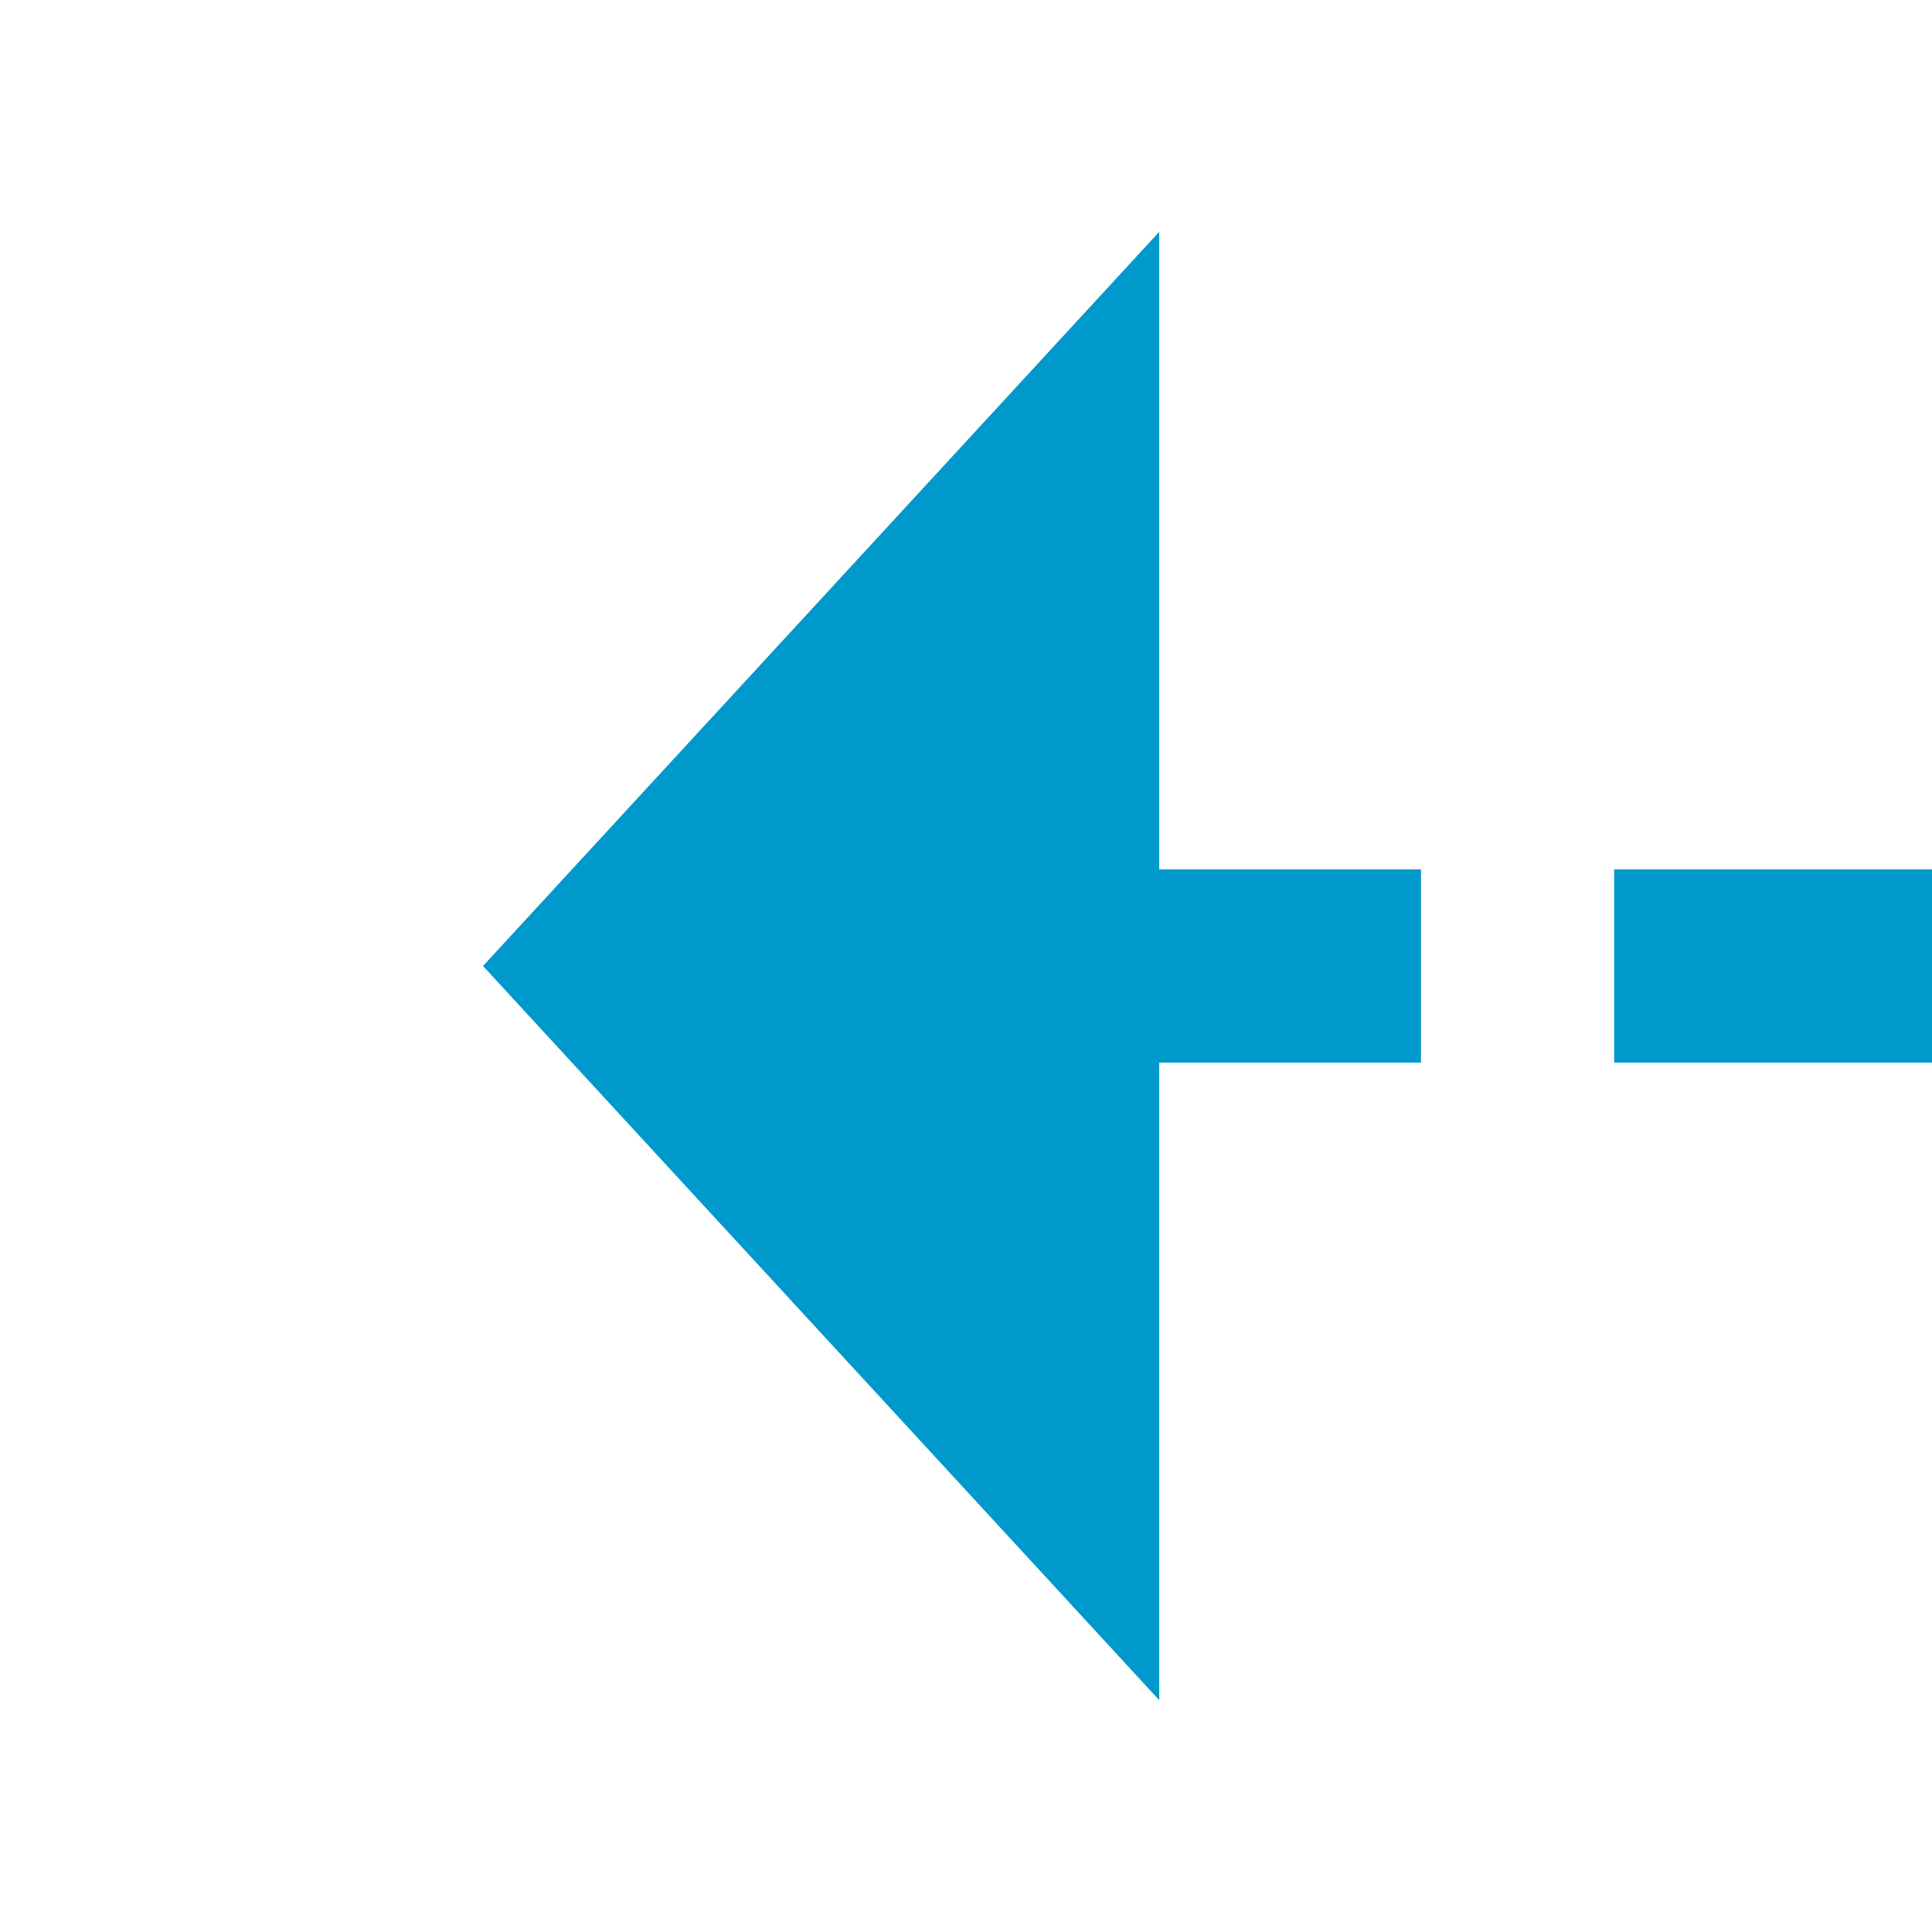
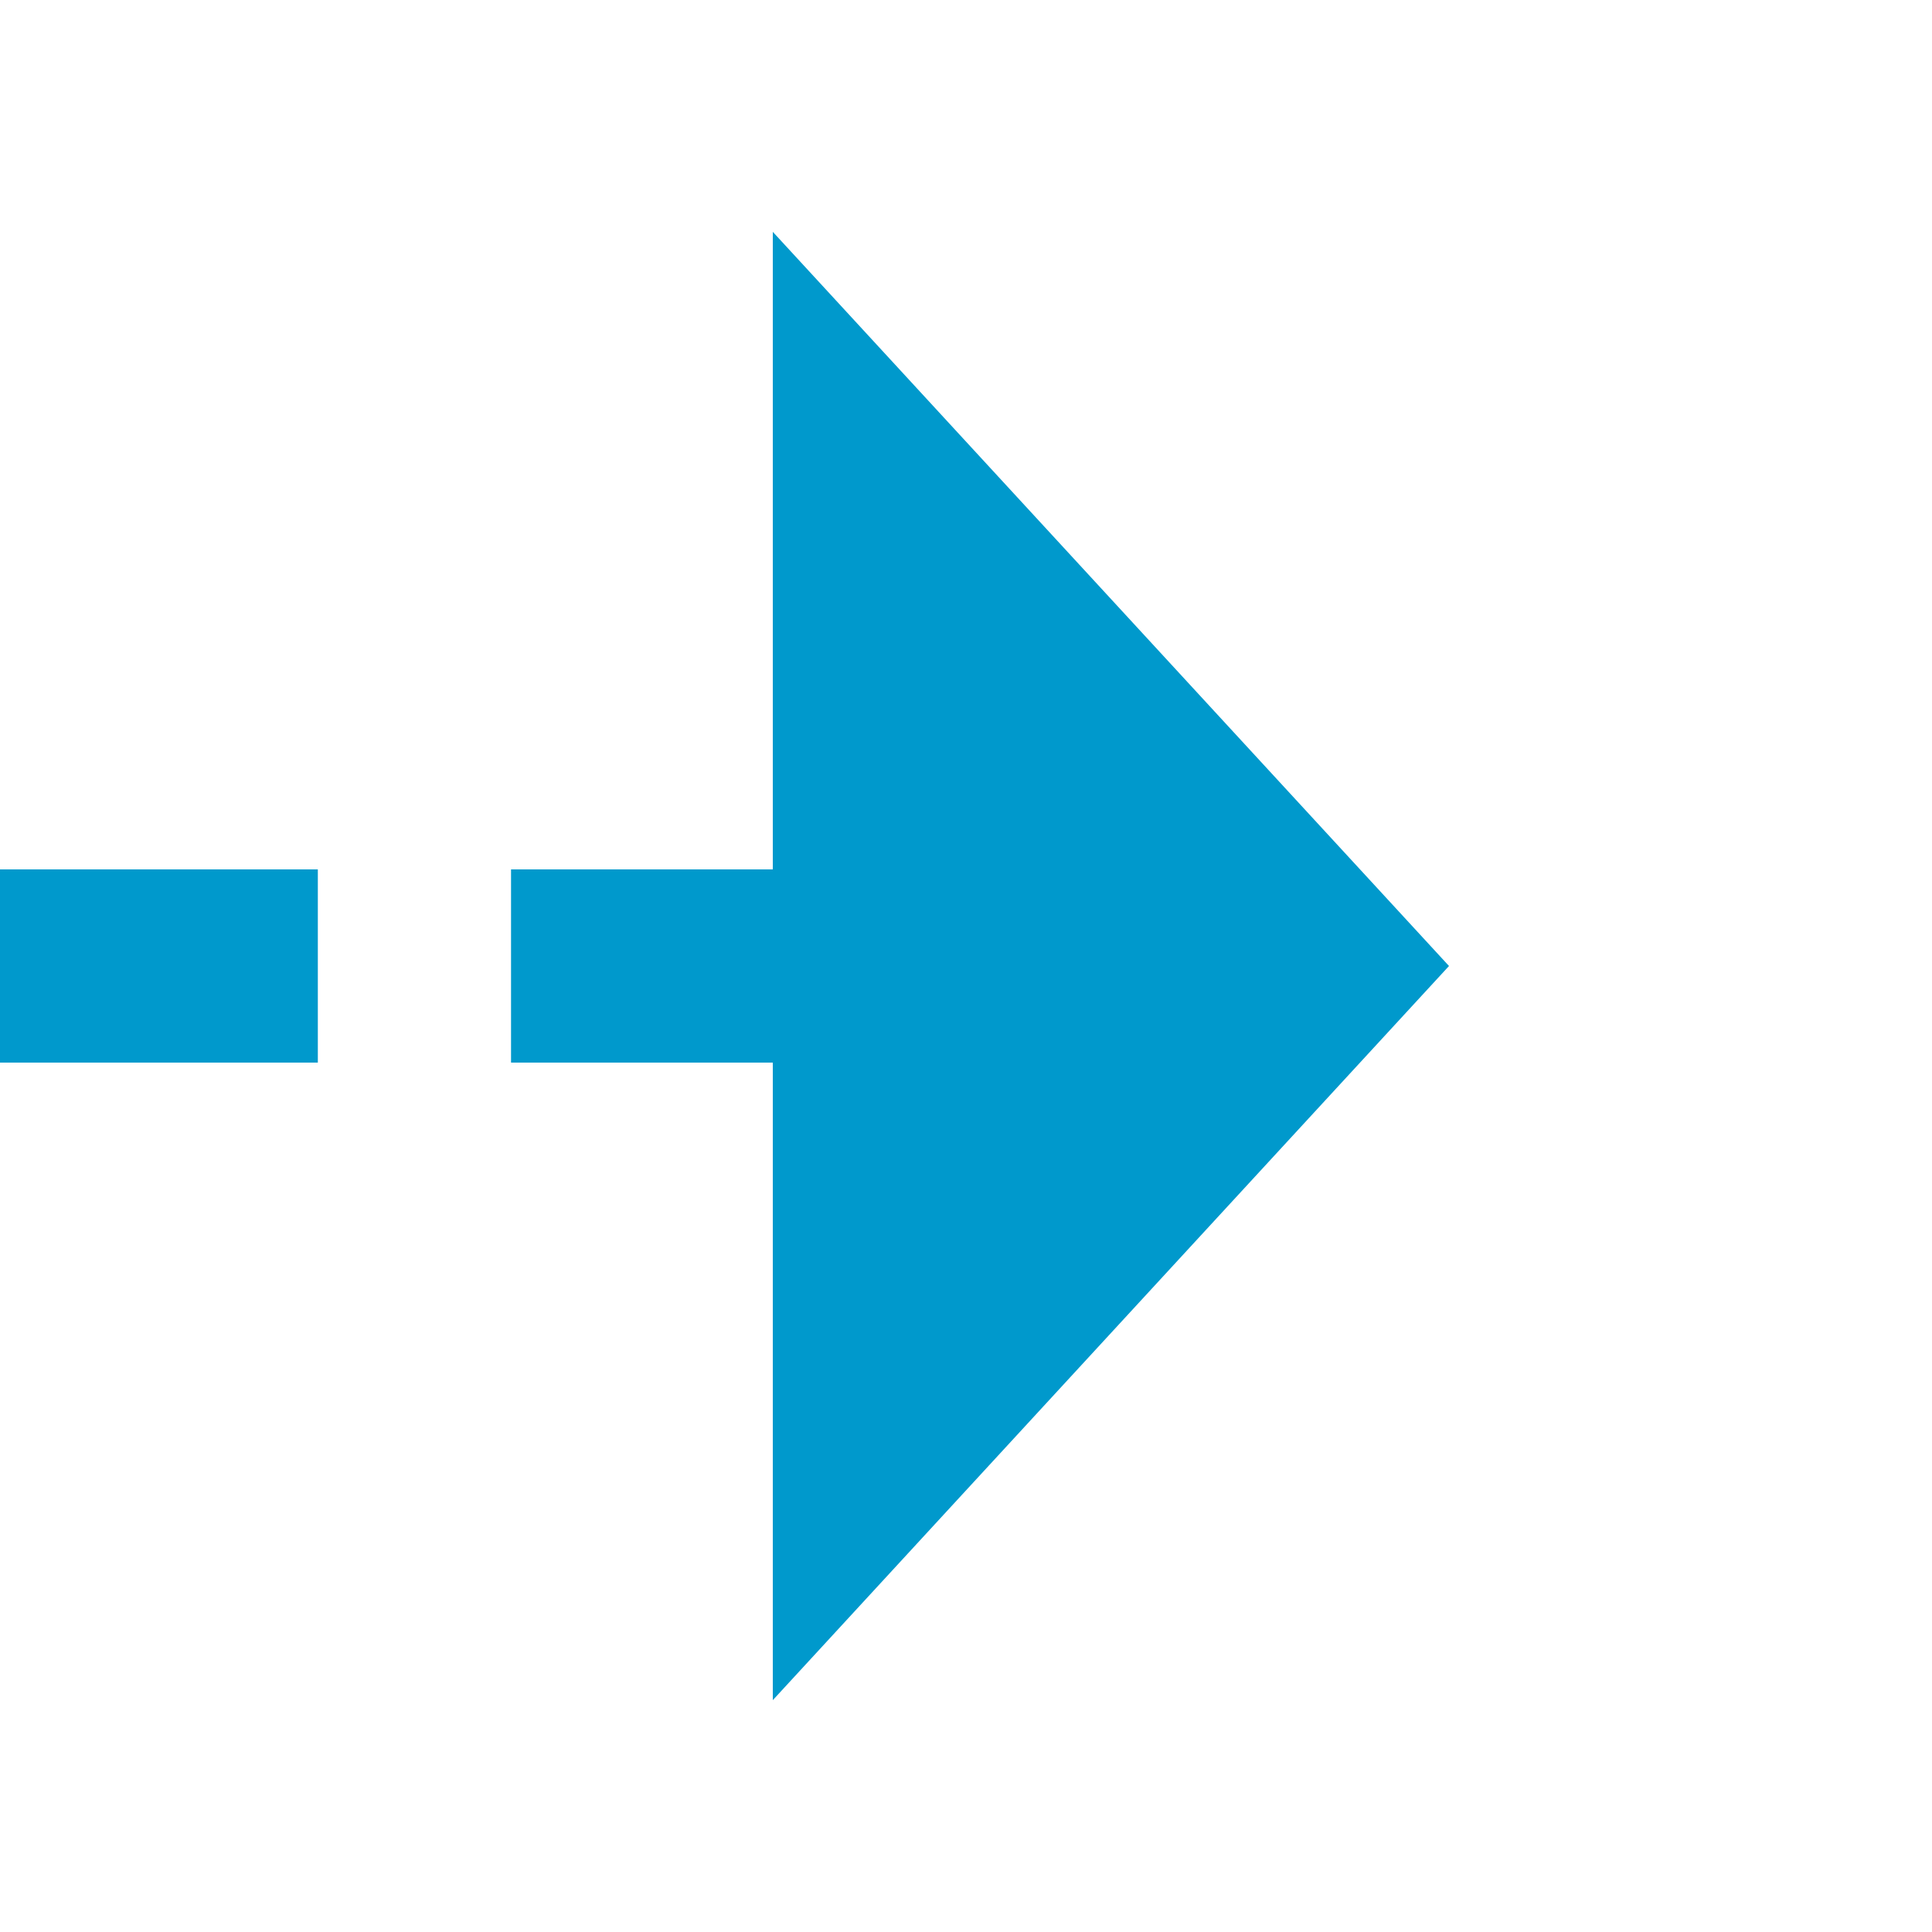
- <svg xmlns="http://www.w3.org/2000/svg" version="1.1" width="20px" height="20px" preserveAspectRatio="xMinYMid meet" viewBox="335 591 20 18">
-   <path d="M 440 682  L 395 682  A 5 5 0 0 1 390 677 L 390 605  A 5 5 0 0 0 385 600 L 346 600  " stroke-width="2" stroke-dasharray="6,2" stroke="rgba(0, 153, 204, 1)" fill="none" class="stroke" />
-   <path d="M 347 592.4  L 340 600  L 347 607.6  L 347 592.4  Z " fill-rule="nonzero" fill="rgba(0, 153, 204, 1)" stroke="none" class="fill" />
+ <svg xmlns="http://www.w3.org/2000/svg" version="1.1" width="20px" height="20px" preserveAspectRatio="xMinYMid meet" viewBox="845 205 20 18">
+   <path d="M 780 500  L 806 500  A 5 5 0 0 0 811 495 L 811 219  A 5 5 0 0 1 816 214 L 854 214  " stroke-width="2" stroke-dasharray="6,2" stroke="rgba(0, 153, 204, 1)" fill="none" class="stroke" />
+   <path d="M 853 221.6  L 860 214  L 853 206.4  L 853 221.6  Z " fill-rule="nonzero" fill="rgba(0, 153, 204, 1)" stroke="none" class="fill" />
</svg>
